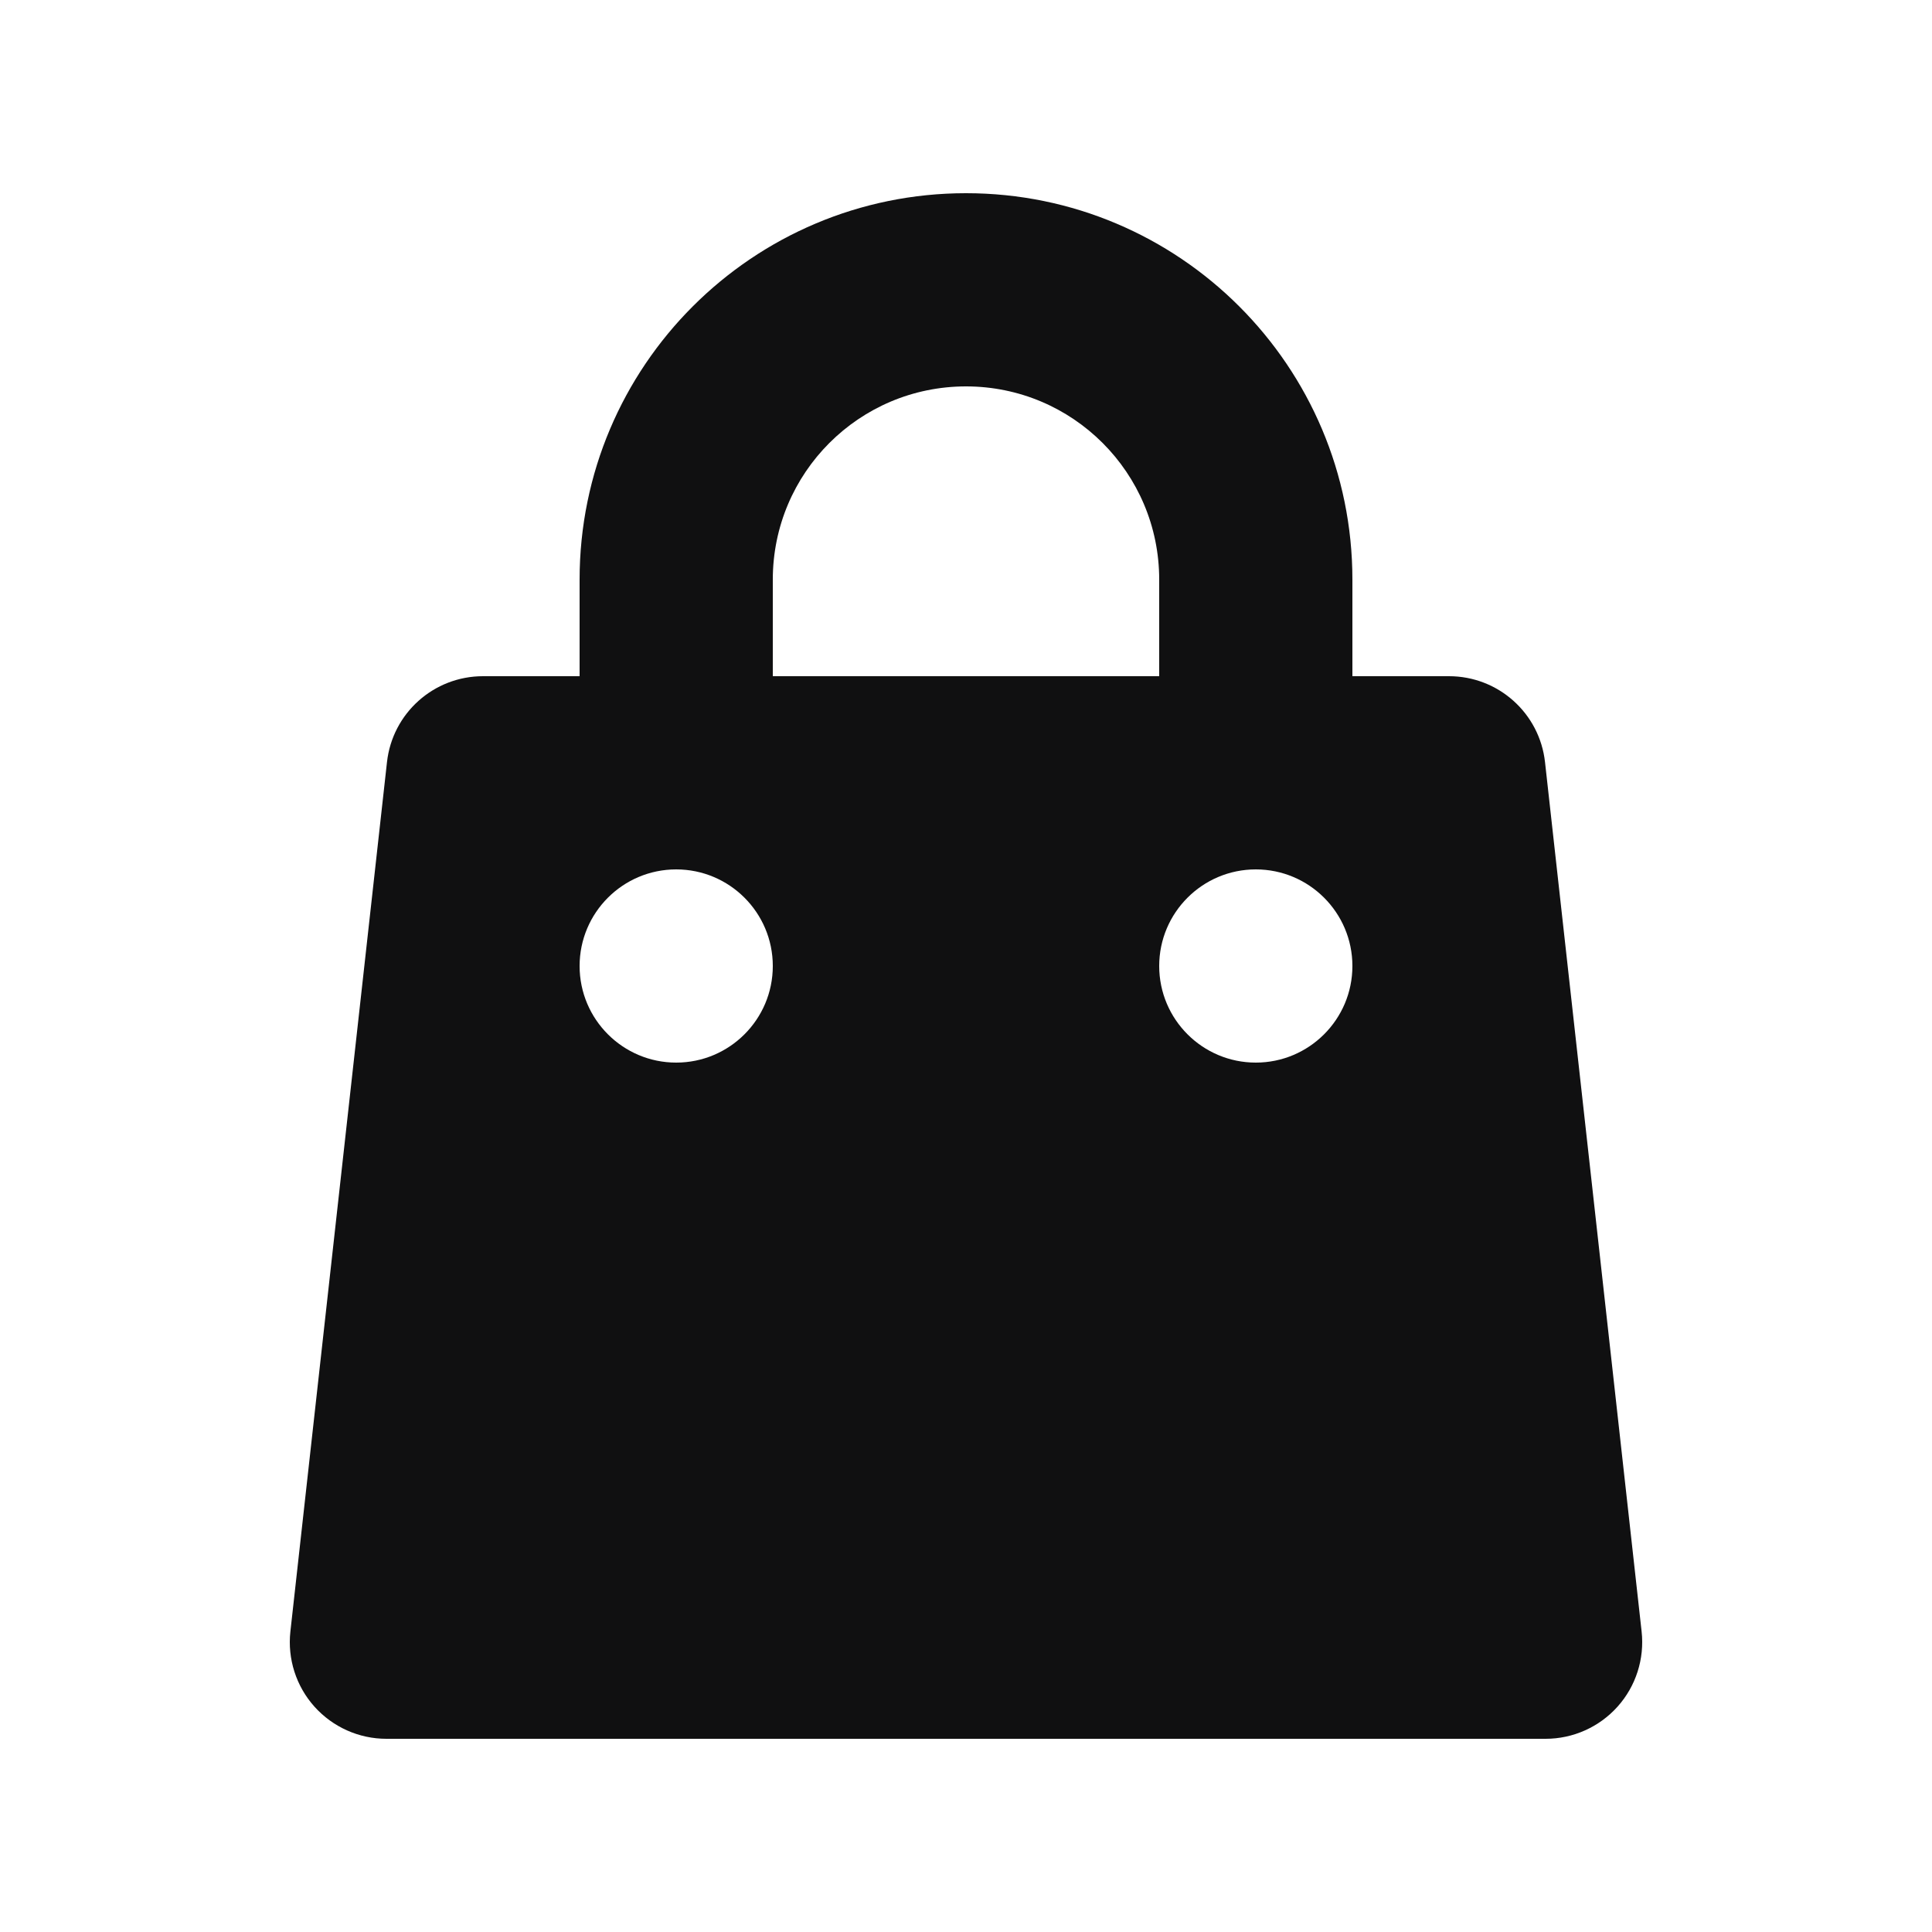
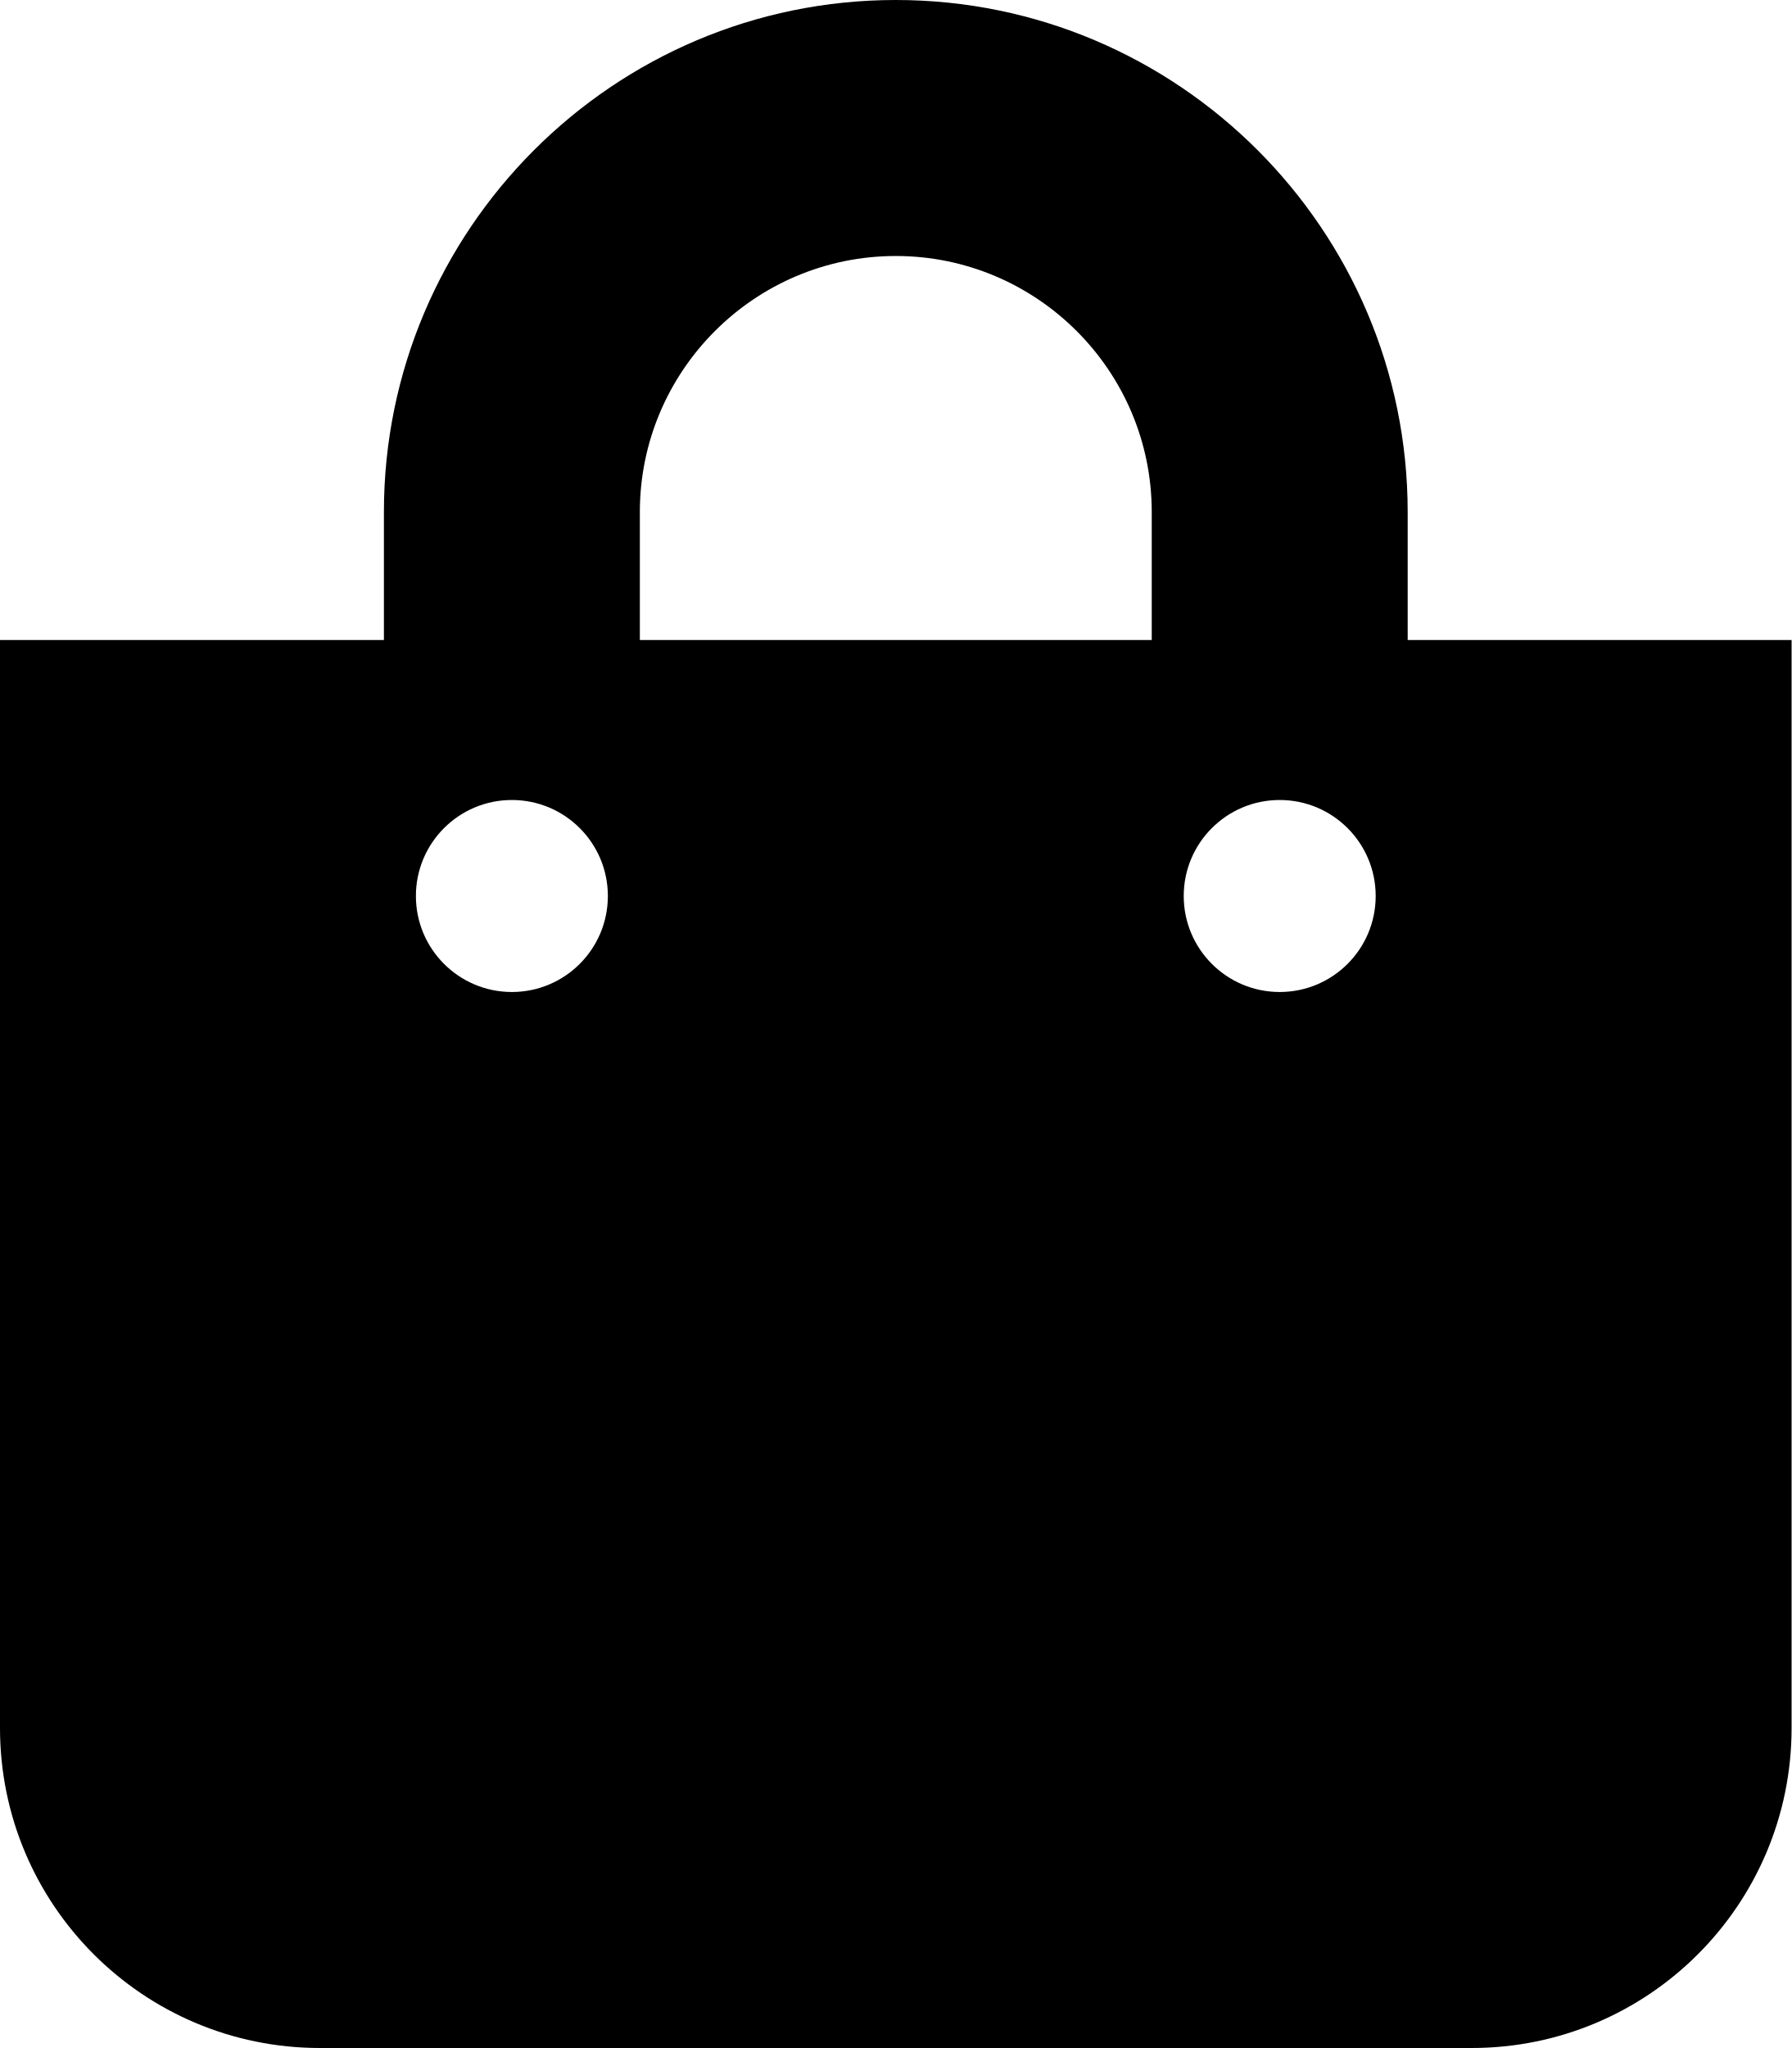
- <svg xmlns="http://www.w3.org/2000/svg" width="20" height="20" viewBox="0 0 20 20" fill="none">
-   <path fill-rule="evenodd" clip-rule="evenodd" d="M10 2C7.791 2 6 3.791 6 6V7H5C4.49 7 4.062 7.383 4.006 7.89L3.006 16.89C2.975 17.172 3.065 17.455 3.255 17.667C3.445 17.879 3.716 18 4 18H16C16.284 18 16.555 17.879 16.745 17.667C16.935 17.455 17.025 17.172 16.994 16.89L15.994 7.89C15.938 7.383 15.51 7 15 7H14V6C14 3.791 12.209 2 10 2ZM12 7V6C12 4.895 11.105 4 10 4C8.895 4 8 4.895 8 6V7H12ZM6 10C6 9.448 6.448 9 7 9C7.552 9 8 9.448 8 10C8 10.552 7.552 11 7 11C6.448 11 6 10.552 6 10ZM13 9C12.448 9 12 9.448 12 10C12 10.552 12.448 11 13 11C13.552 11 14 10.552 14 10C14 9.448 13.552 9 13 9Z" fill="#101011" />
+ <svg xmlns="http://www.w3.org/2000/svg" viewBox="0 0 448 512">
+   <path d="M352 160v-32C352 57.42 294.579 0 224 0 153.42 0 96 57.42 96 128v32H0v272c0 44.183 35.817 80 80 80h288c44.183 0 80-35.817 80-80V160h-96zm-192-32c0-35.29 28.71-64 64-64s64 28.71 64 64v32H160v-32zm160 120c-13.255 0-24-10.745-24-24s10.745-24 24-24 24 10.745 24 24-10.745 24-24 24zm-192 0c-13.255 0-24-10.745-24-24s10.745-24 24-24 24 10.745 24 24-10.745 24-24 24z" />
</svg>
